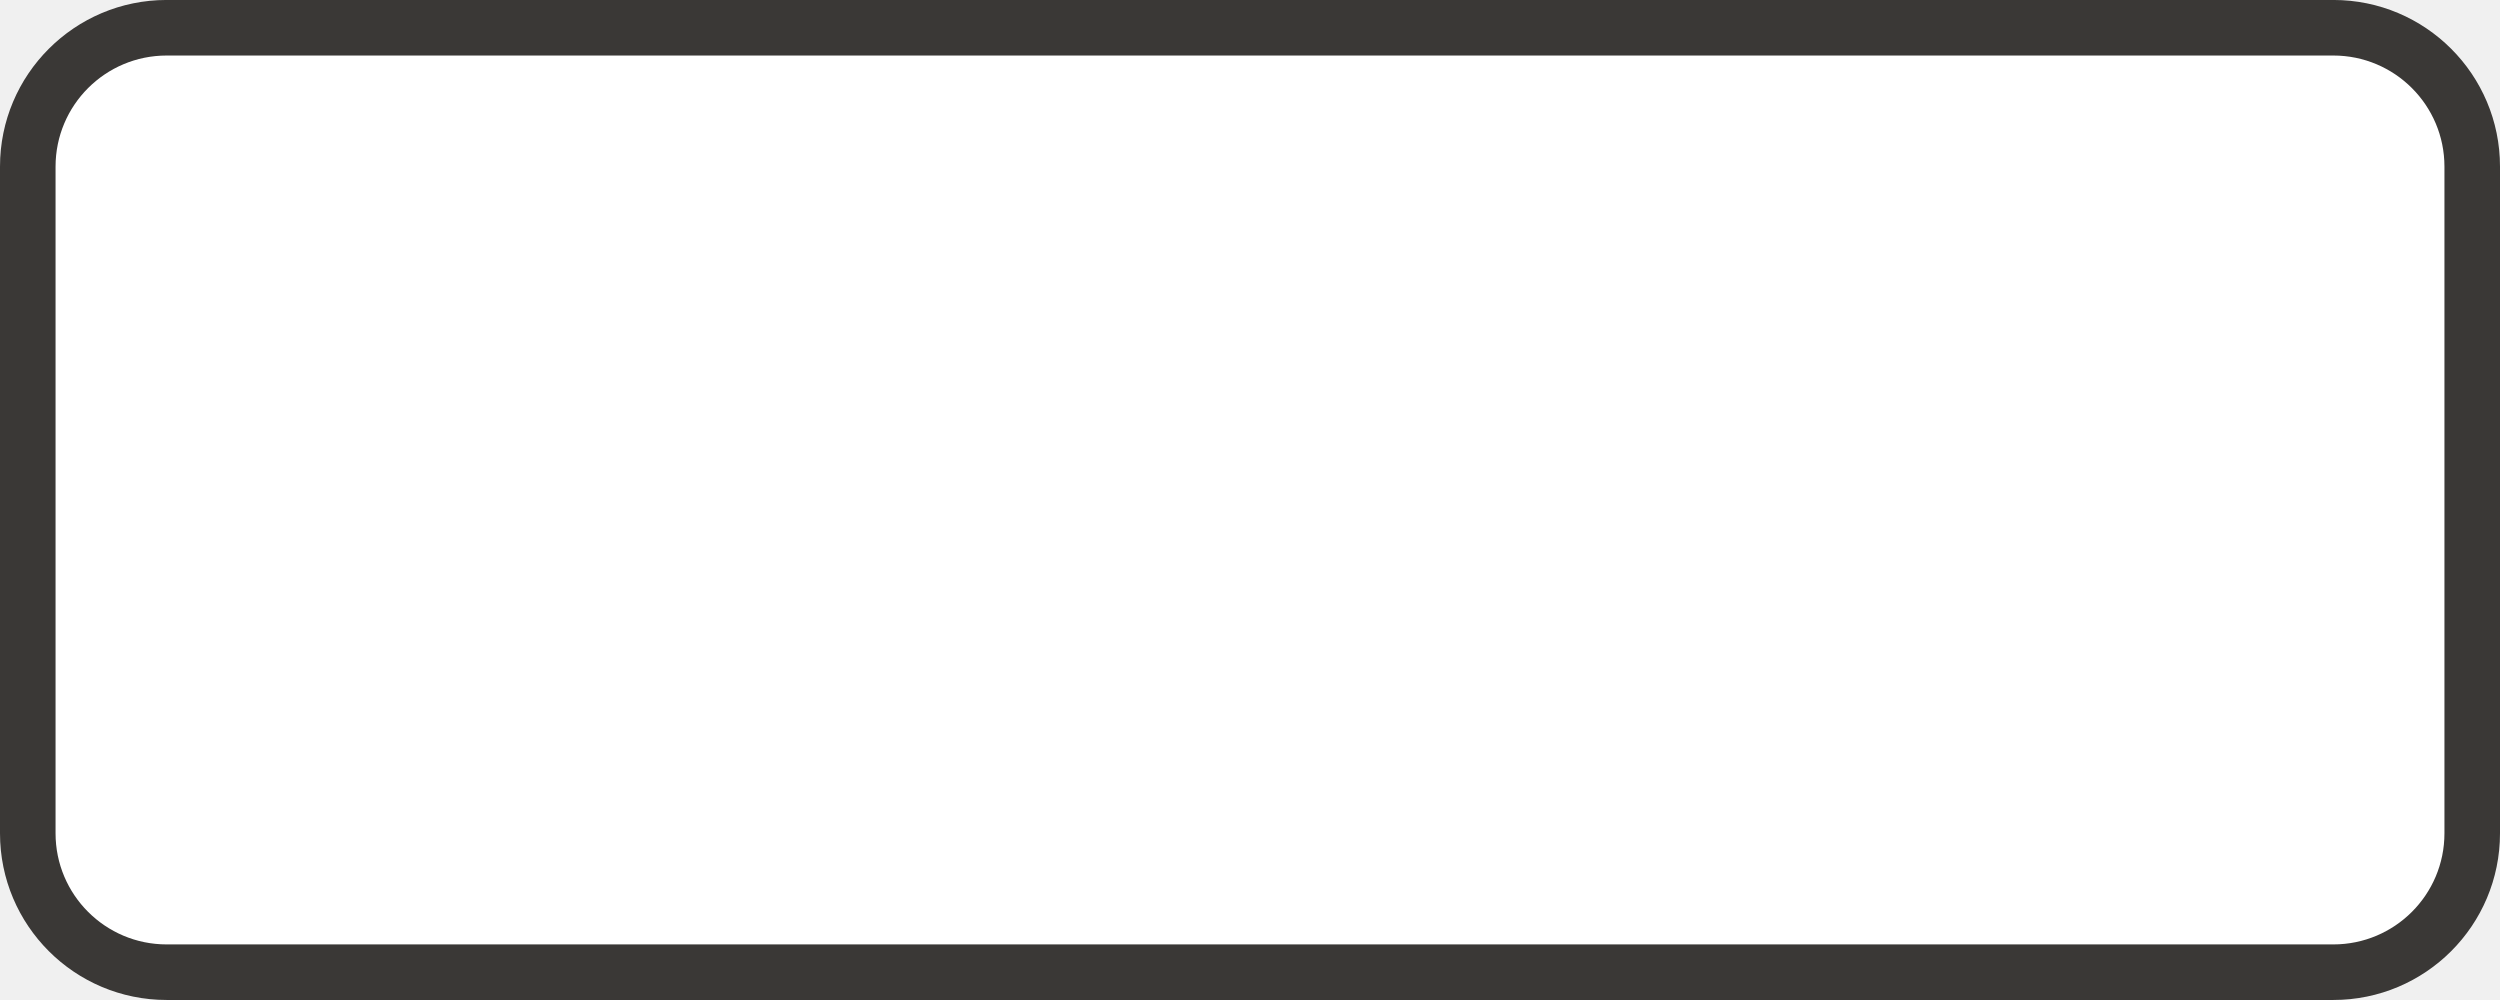
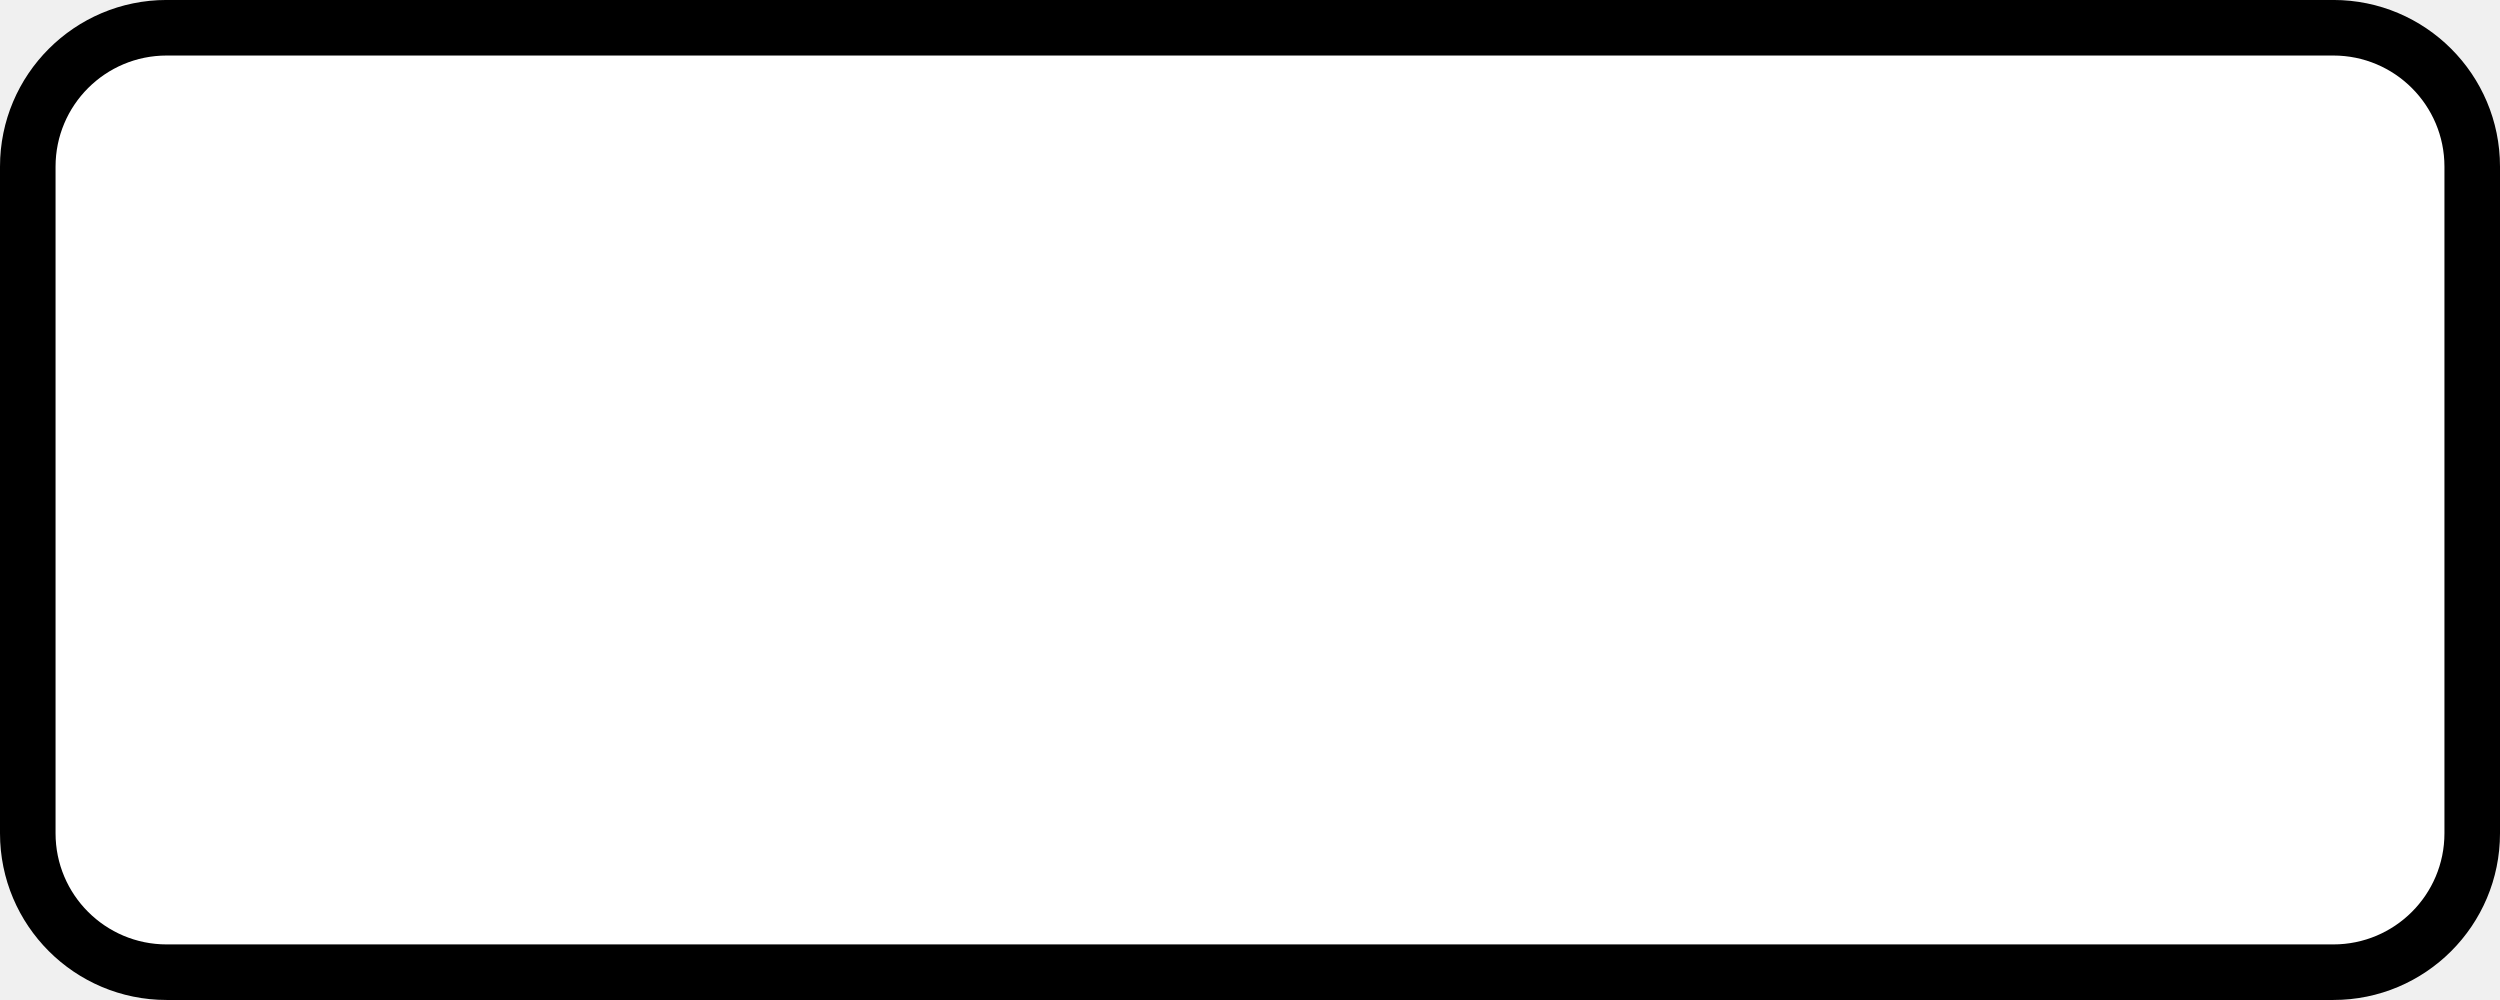
<svg xmlns="http://www.w3.org/2000/svg" height="14.4" width="36">
-   <g transform="matrix(.8 0 0 .8 -188 -369.09)" color="#3a3836" fill-rule="evenodd">
-     <rect rx="3" ry="3" y="461.362" x="235" height="18" width="45" style="marker:none" overflow="visible" fill="#3a3836" />
+   <g transform="matrix(.8 0 0 .8 -188 -369.09)" color="#000" fill-rule="evenodd">
+     <rect rx="3" ry="3" y="461.362" x="235" height="18" width="45" style="marker:none" overflow="visible" fill="#000" />
    <rect rx="2" ry="2" style="marker:none" width="43" height="16" x="236" y="462.362" overflow="visible" fill="#fff" />
  </g>
</svg>
